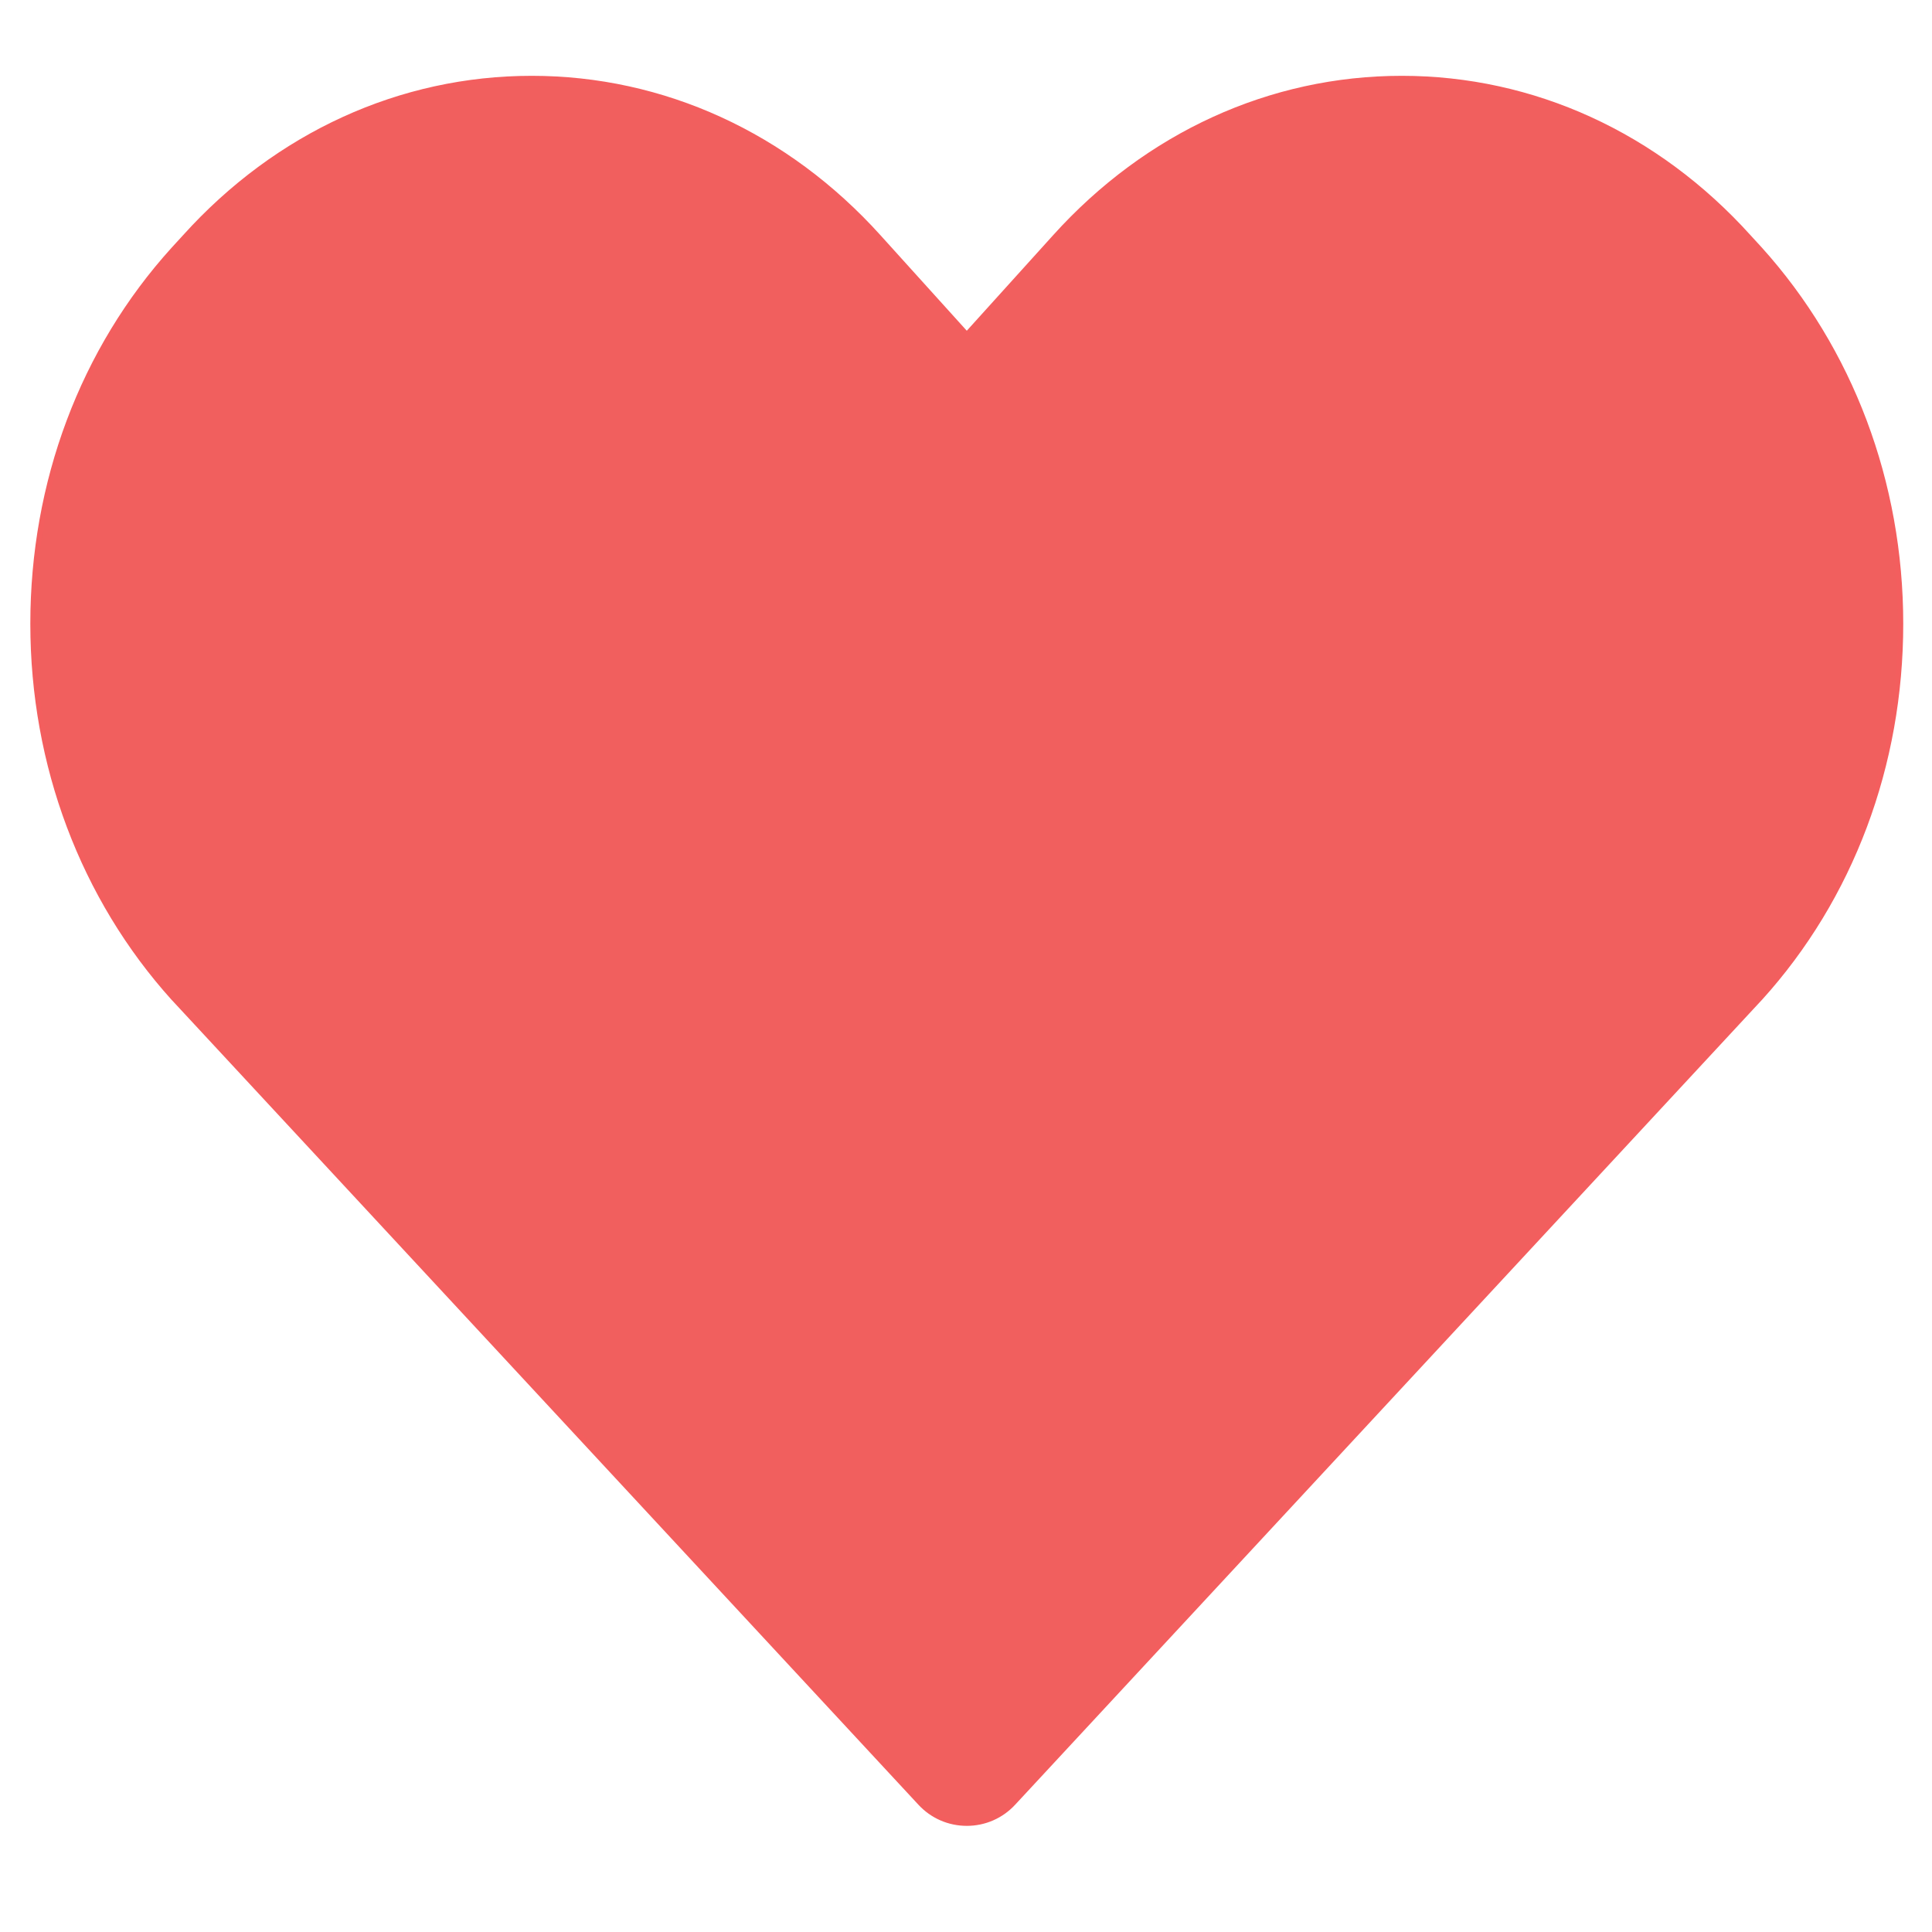
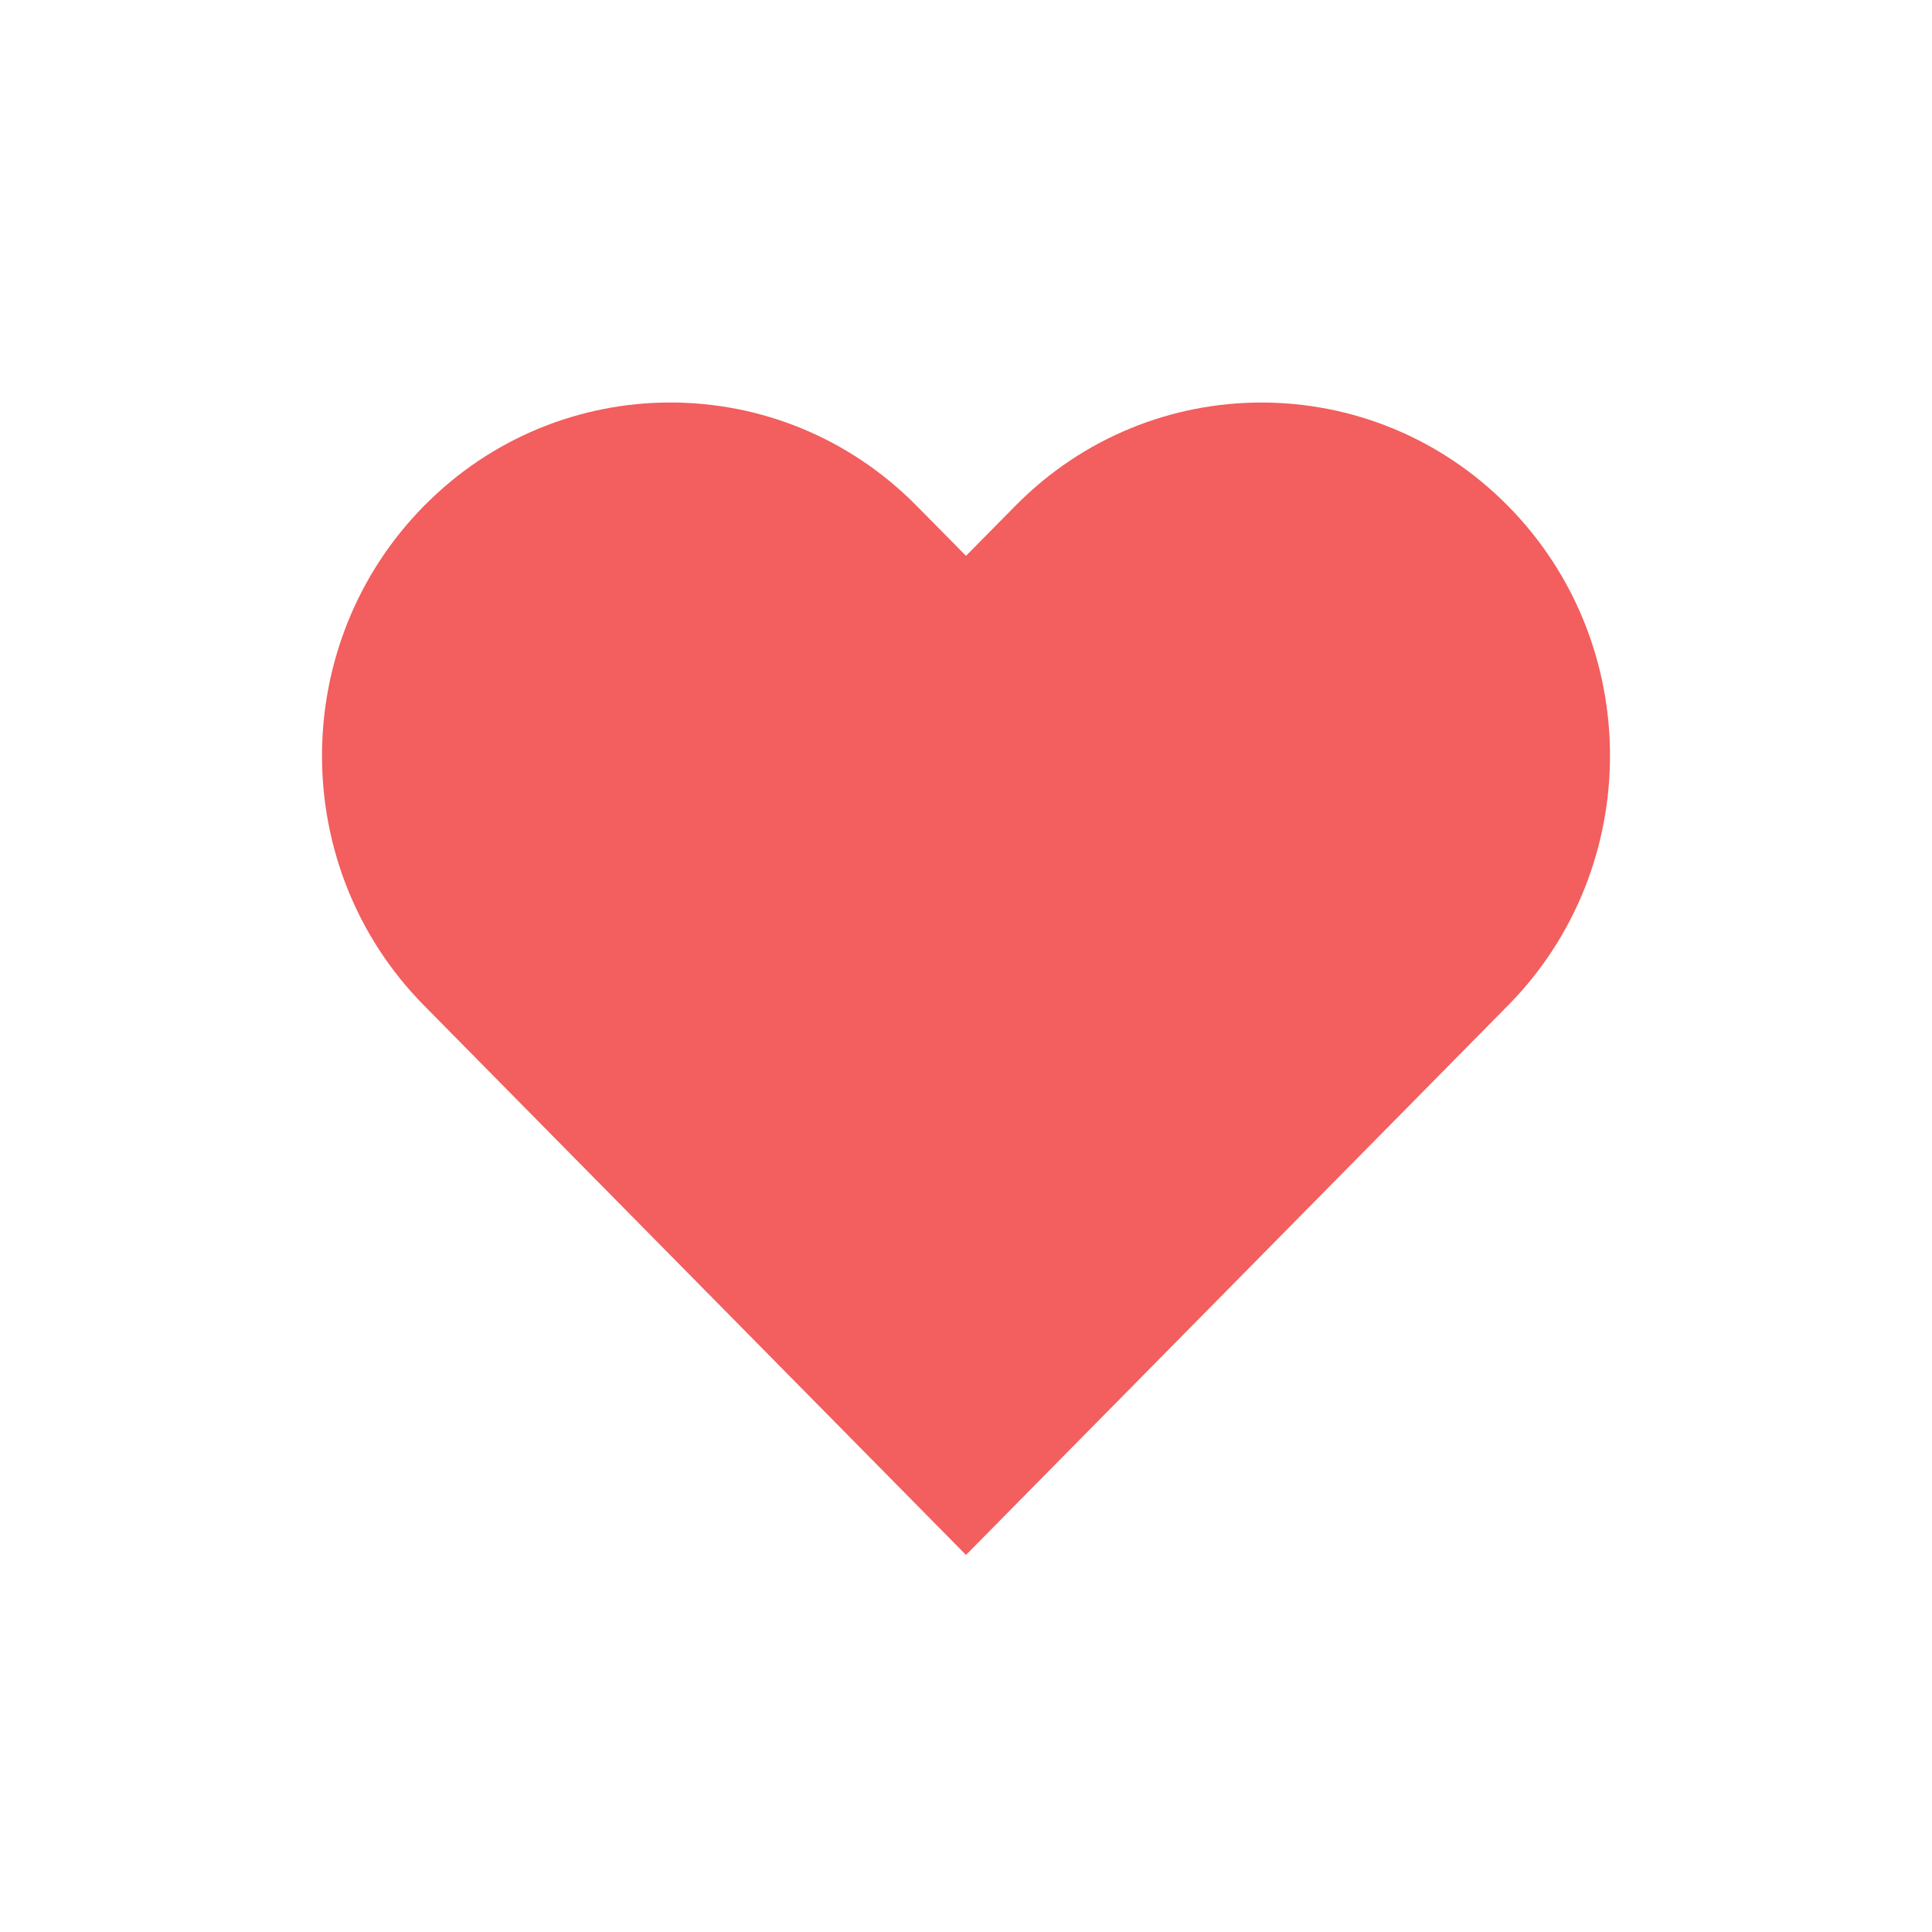
- <svg xmlns="http://www.w3.org/2000/svg" version="1.1" id="Capa_1" x="0px" y="0px" viewBox="-112 236.4 369.5 369.5" style="enable-background:new -112 236.4 369.5 369.5;" xml:space="preserve">
-   <style type="text/css">
- 	.st0{fill:#F15F5E;stroke:#F35E5E;stroke-miterlimit:10;}
- </style>
-   <g>
-     <g>
-       <path class="st0" d="M72.9,585.1c-3.4,0-6.6-1.4-8.9-3.9L-78.7,427.4c0,0-0.1-0.1-0.1-0.1c-17.3-19.2-26.9-44.6-26.9-71.6    c0-27,9.5-52.4,26.9-71.6l2.2-2.4c17.6-19.5,41.2-30.3,66.3-30.3s48.7,10.8,66.3,30.3l16.9,18.7l16.9-18.7    c17.6-19.5,41.2-30.3,66.3-30.3s48.7,10.8,66.3,30.3l2.2,2.4c17.3,19.2,26.9,44.6,26.9,71.6c0,27-9.5,52.4-26.9,71.6    c0,0-0.1,0.1-0.1,0.1L81.8,581.2C79.5,583.7,76.3,585.1,72.9,585.1z" />
-     </g>
-   </g>
+ <svg xmlns="http://www.w3.org/2000/svg" width="24" height="24" viewBox="0 0 24 24">
+   <path fill="#F35E5E" fill-rule="evenodd" d="M8,14.316 L1.265,7.488 C-0.424,5.776 -0.42,2.995 1.267,1.285 C2.957,-0.429 5.699,-0.427 7.386,1.283 L8,1.905 L8.614,1.283 C10.303,-0.43 13.046,-0.425 14.733,1.285 C16.423,2.998 16.421,5.778 14.735,7.488 L8,14.316 Z" transform="translate(4 5)" />
</svg>
